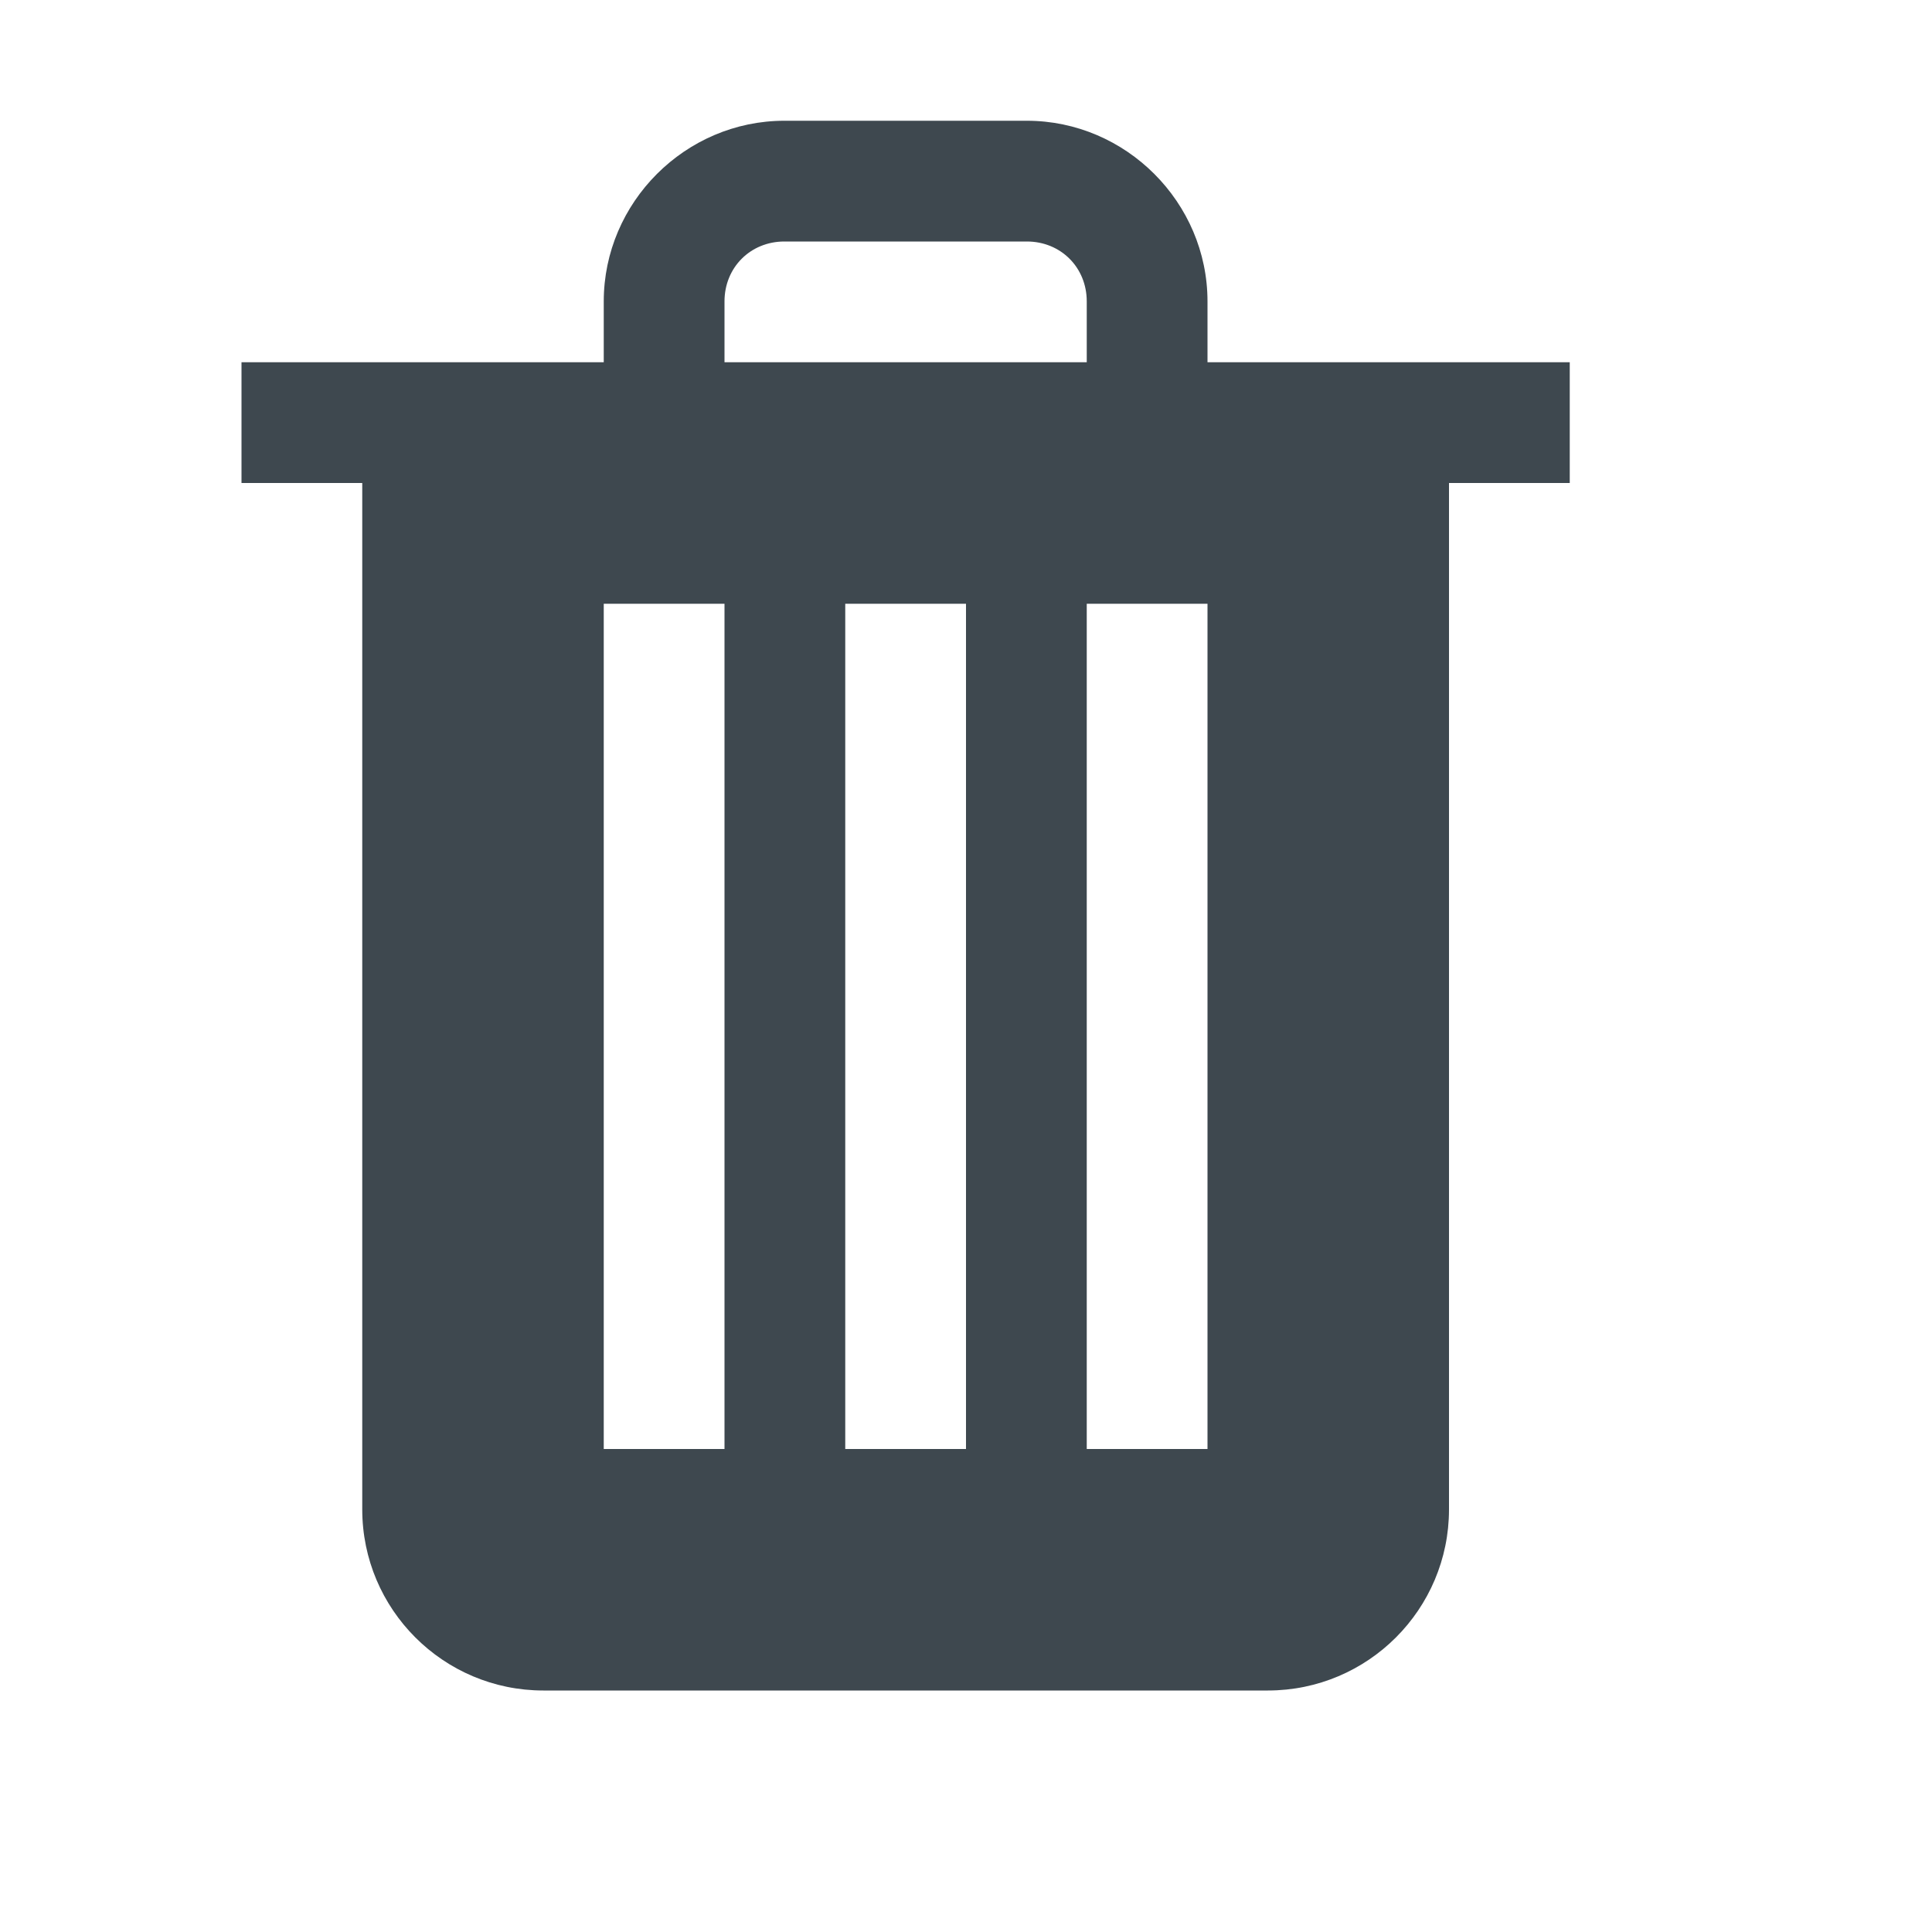
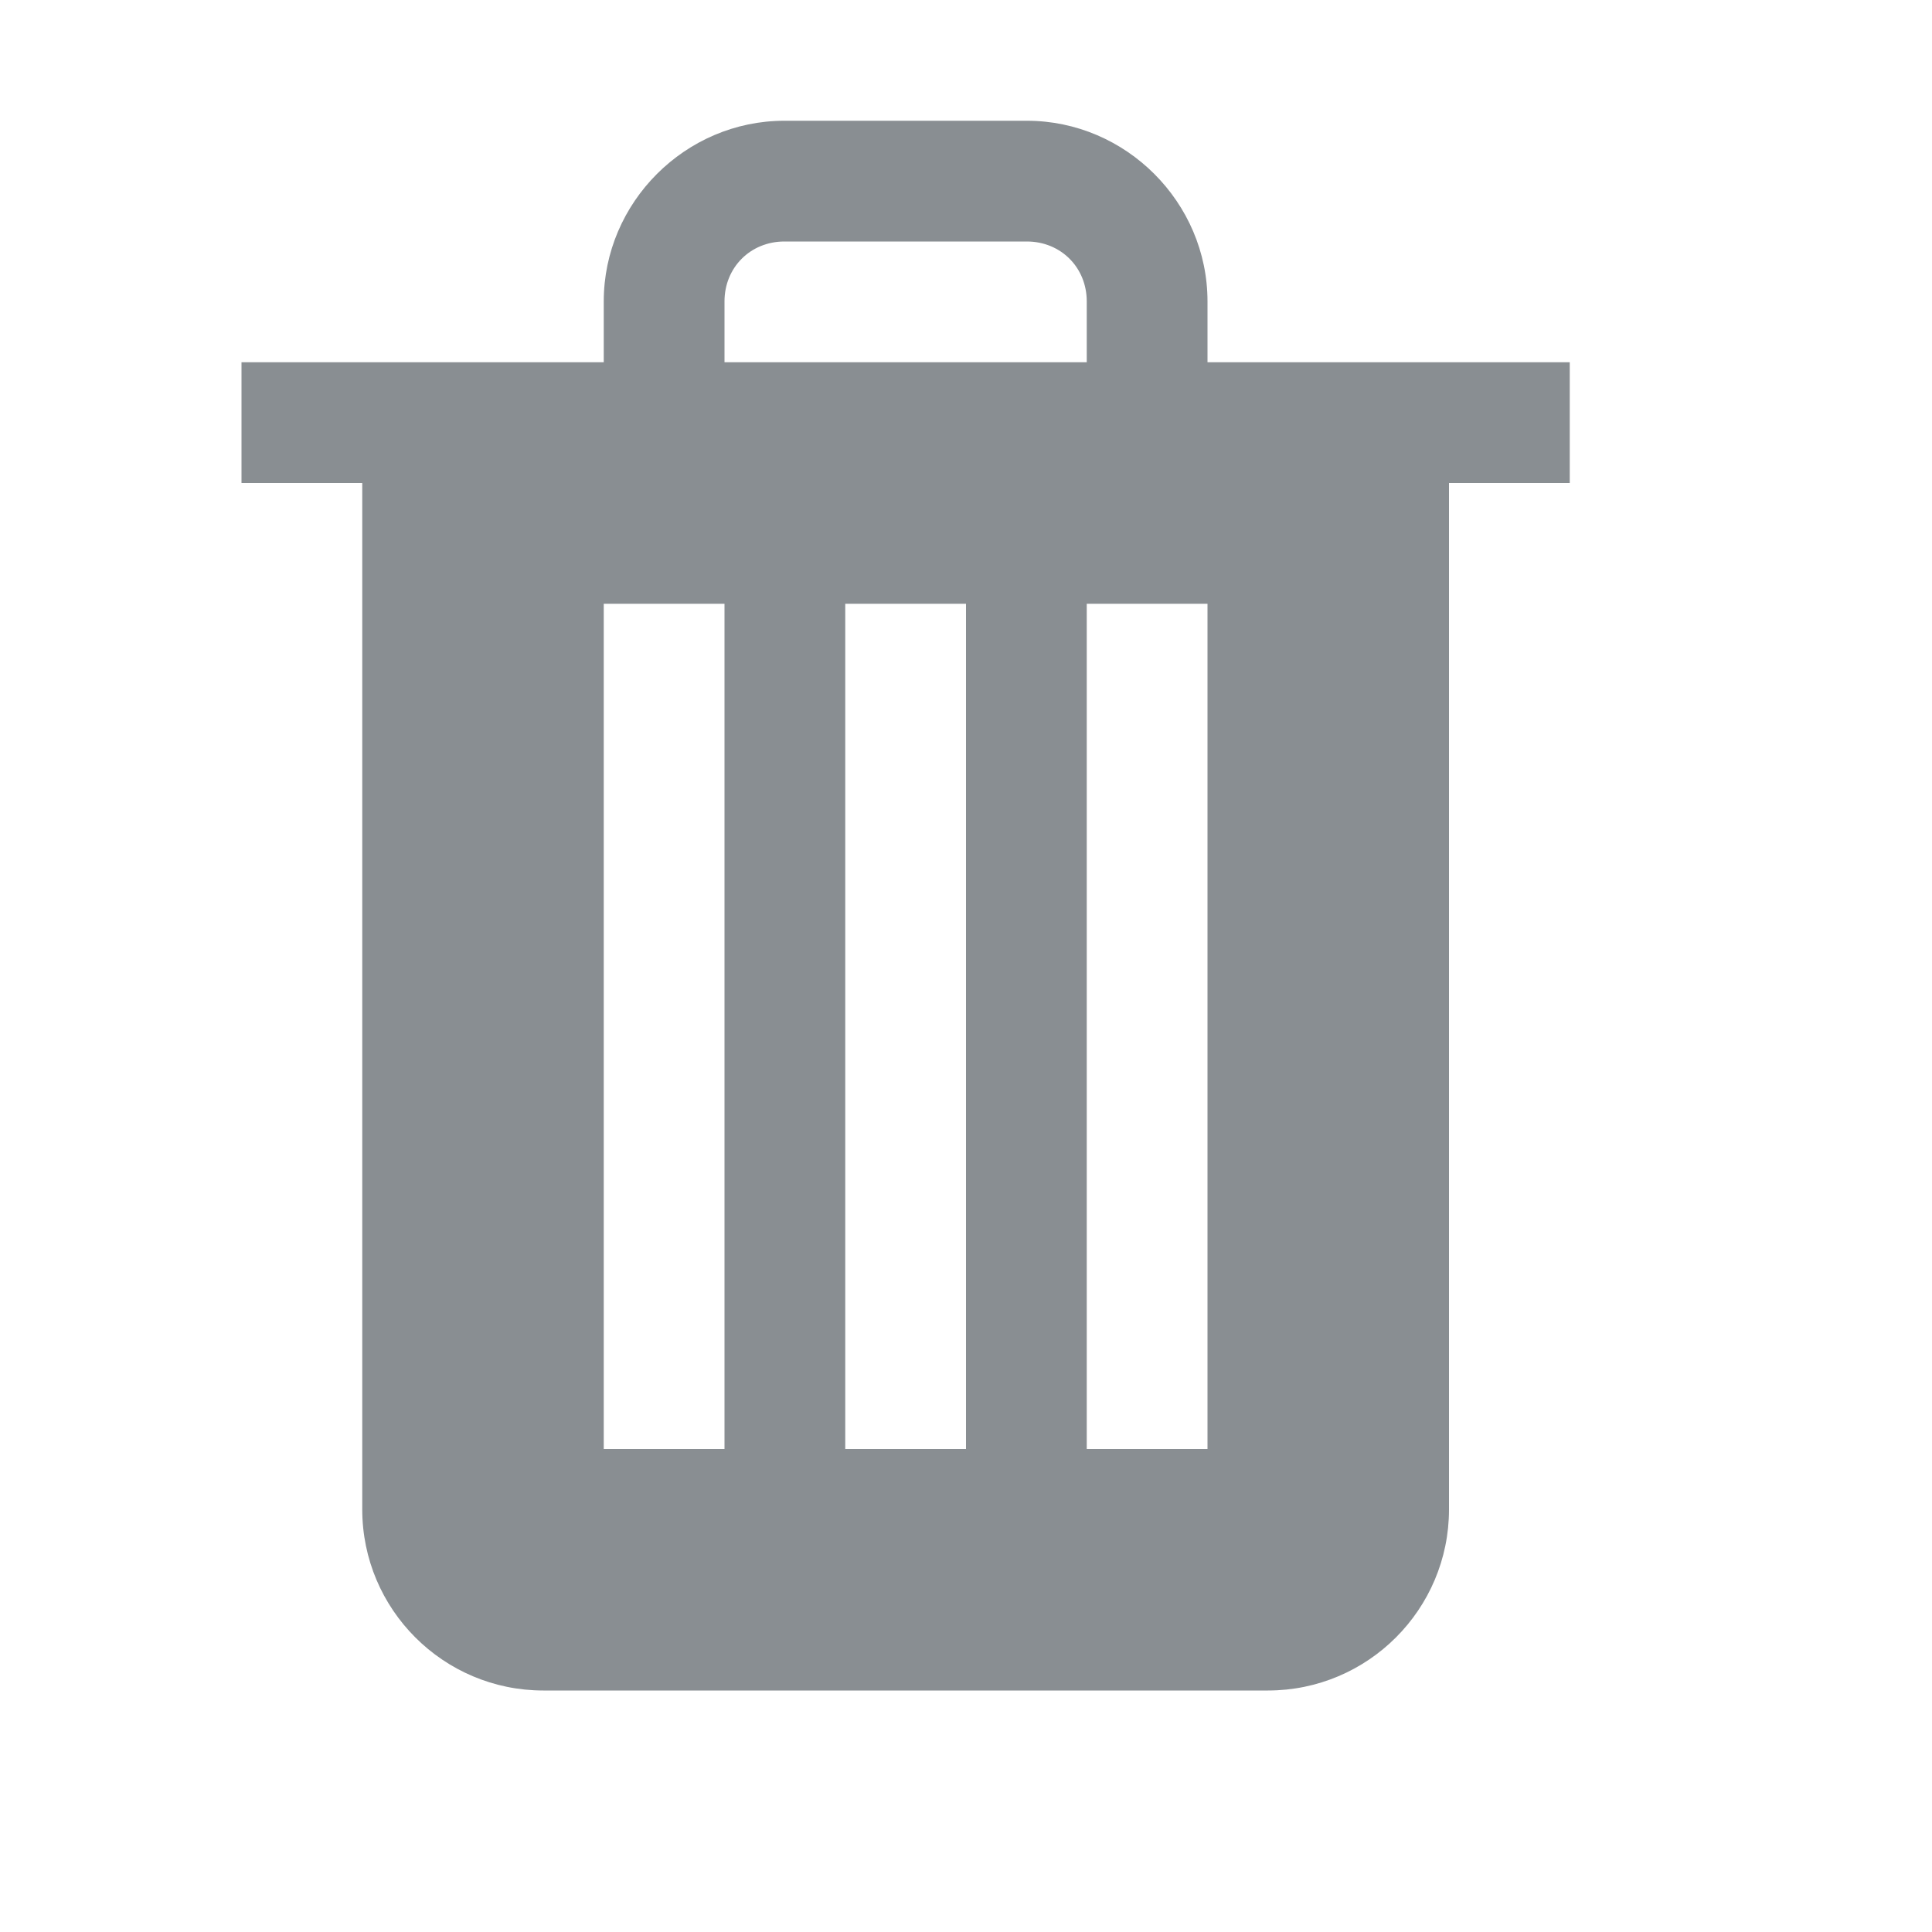
- <svg xmlns="http://www.w3.org/2000/svg" fill="#3e484f" viewBox="0 0 16 16" width="16px" height="16px">
+ <svg xmlns="http://www.w3.org/2000/svg" fill="#898e92" viewBox="0 0 16 16" width="16px" height="16px">
  <path d="M 6.496 1 C 5.676 1 5 1.676 5 2.496 L 5 3 L 2 3 L 2 4 L 3 4 L 3 12.5 C 3 13.328 3.672 14 4.5 14 L 10.5 14 C 11.328 14 12 13.328 12 12.5 L 12 4 L 13 4 L 13 3 L 10 3 L 10 2.496 C 10 1.676 9.324 1 8.504 1 Z M 6.496 2 L 8.504 2 C 8.785 2 9 2.215 9 2.496 L 9 3 L 6 3 L 6 2.496 C 6 2.215 6.215 2 6.496 2 Z M 5 5 L 6 5 L 6 12 L 5 12 Z M 7 5 L 8 5 L 8 12 L 7 12 Z M 9 5 L 10 5 L 10 12 L 9 12 Z" />
</svg>
